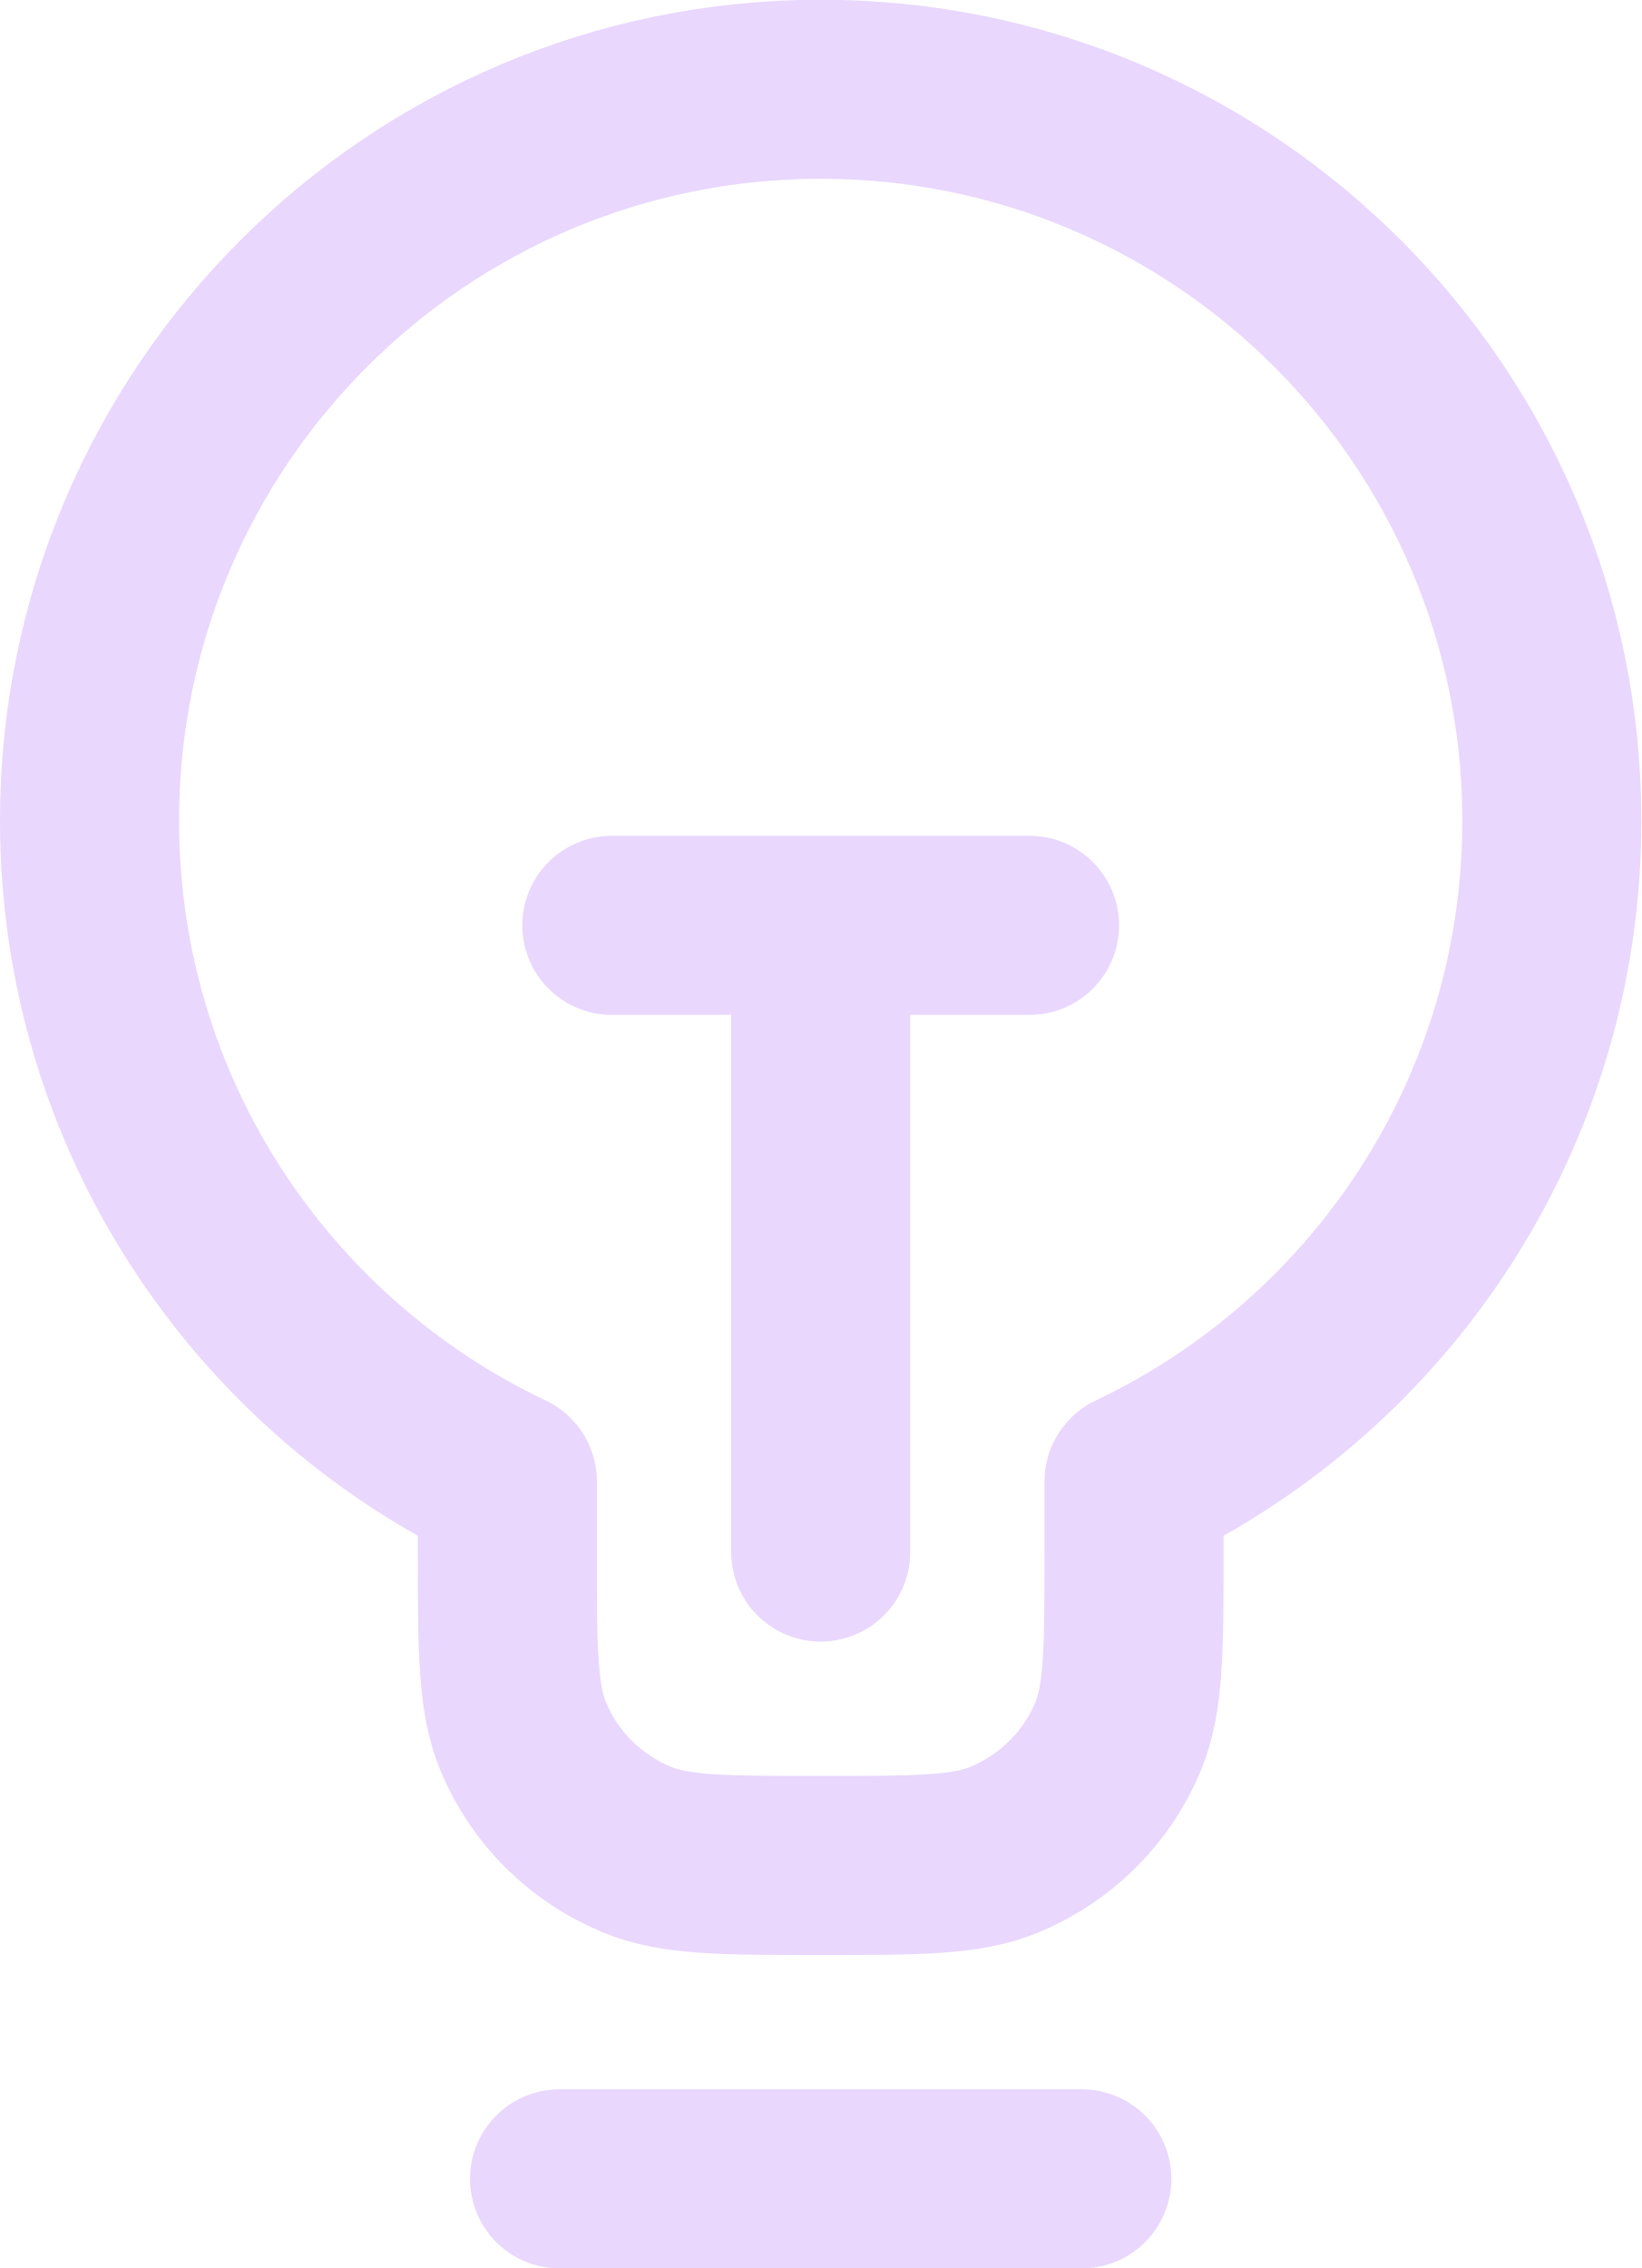
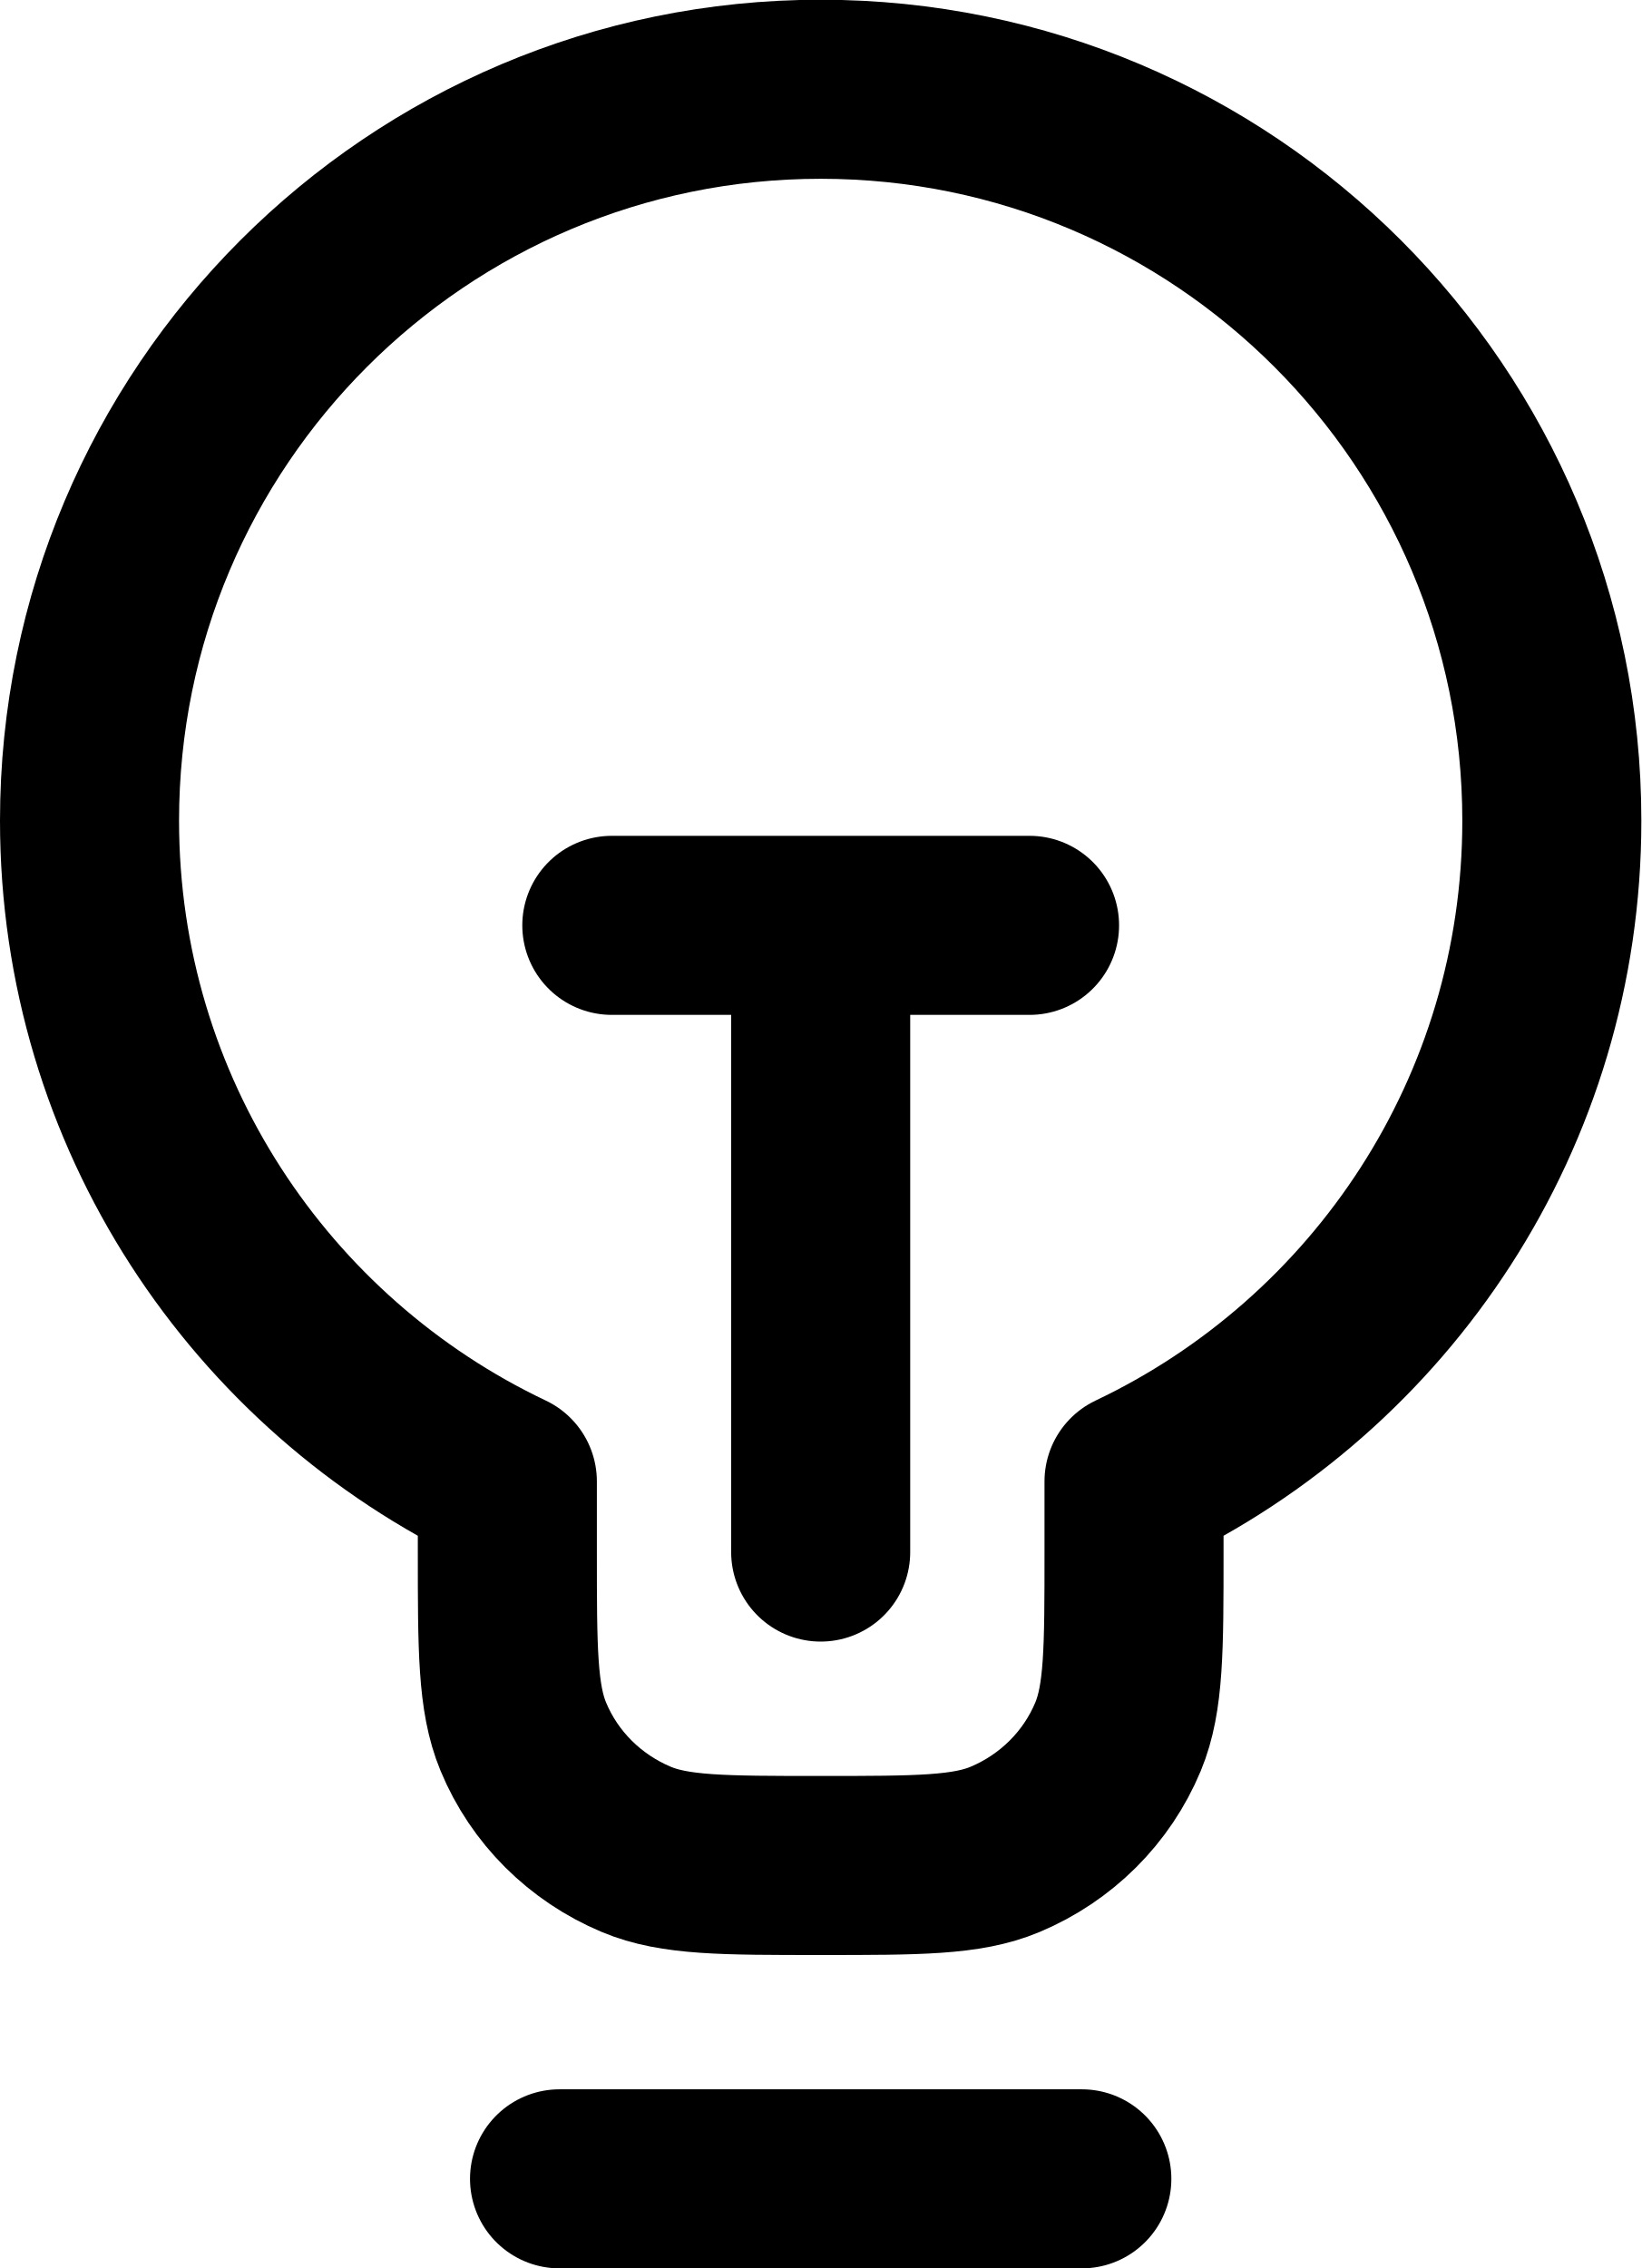
<svg xmlns="http://www.w3.org/2000/svg" viewBox="0 0 18.333 25.333" fill="none" x="0" y="0">
-   <path id="Icon_26" d="M6.25,24.337h5.834M6.834,10.336h4.666M9.167,10.336v7M12.667,16.547c2.759,-1.31 4.667,-4.12 4.667,-7.38c0,-4.51 -3.657,-8.17 -8.167,-8.17c-4.51,0 -8.167,3.66 -8.167,8.17c0,3.26 1.908,6.07 4.667,7.38v0.79c0,1.08 0,1.63 0.178,2.06c0.236,0.57 0.691,1.02 1.262,1.26c0.429,0.18 0.973,0.18 2.06,0.18c1.087,0 1.631,0 2.06,-0.18c0.571,-0.24 1.025,-0.69 1.262,-1.26c0.178,-0.43 0.178,-0.98 0.178,-2.06z" stroke="#E9D7FE" stroke-width="2" stroke-linecap="round" stroke-linejoin="round" />
+   <path id="Icon_26" d="M6.25,24.337h5.834M6.834,10.336h4.666M9.167,10.336v7M12.667,16.547c2.759,-1.31 4.667,-4.12 4.667,-7.38c0,-4.51 -3.657,-8.17 -8.167,-8.17c-4.51,0 -8.167,3.66 -8.167,8.17c0,3.26 1.908,6.07 4.667,7.38v0.79c0,1.08 0,1.63 0.178,2.06c0.236,0.57 0.691,1.02 1.262,1.26c0.429,0.18 0.973,0.18 2.06,0.18c1.087,0 1.631,0 2.06,-0.18c0.571,-0.24 1.025,-0.69 1.262,-1.26c0.178,-0.43 0.178,-0.98 0.178,-2.06z" stroke="currentColor" stroke-width="2" stroke-linecap="round" stroke-linejoin="round" />
</svg>
